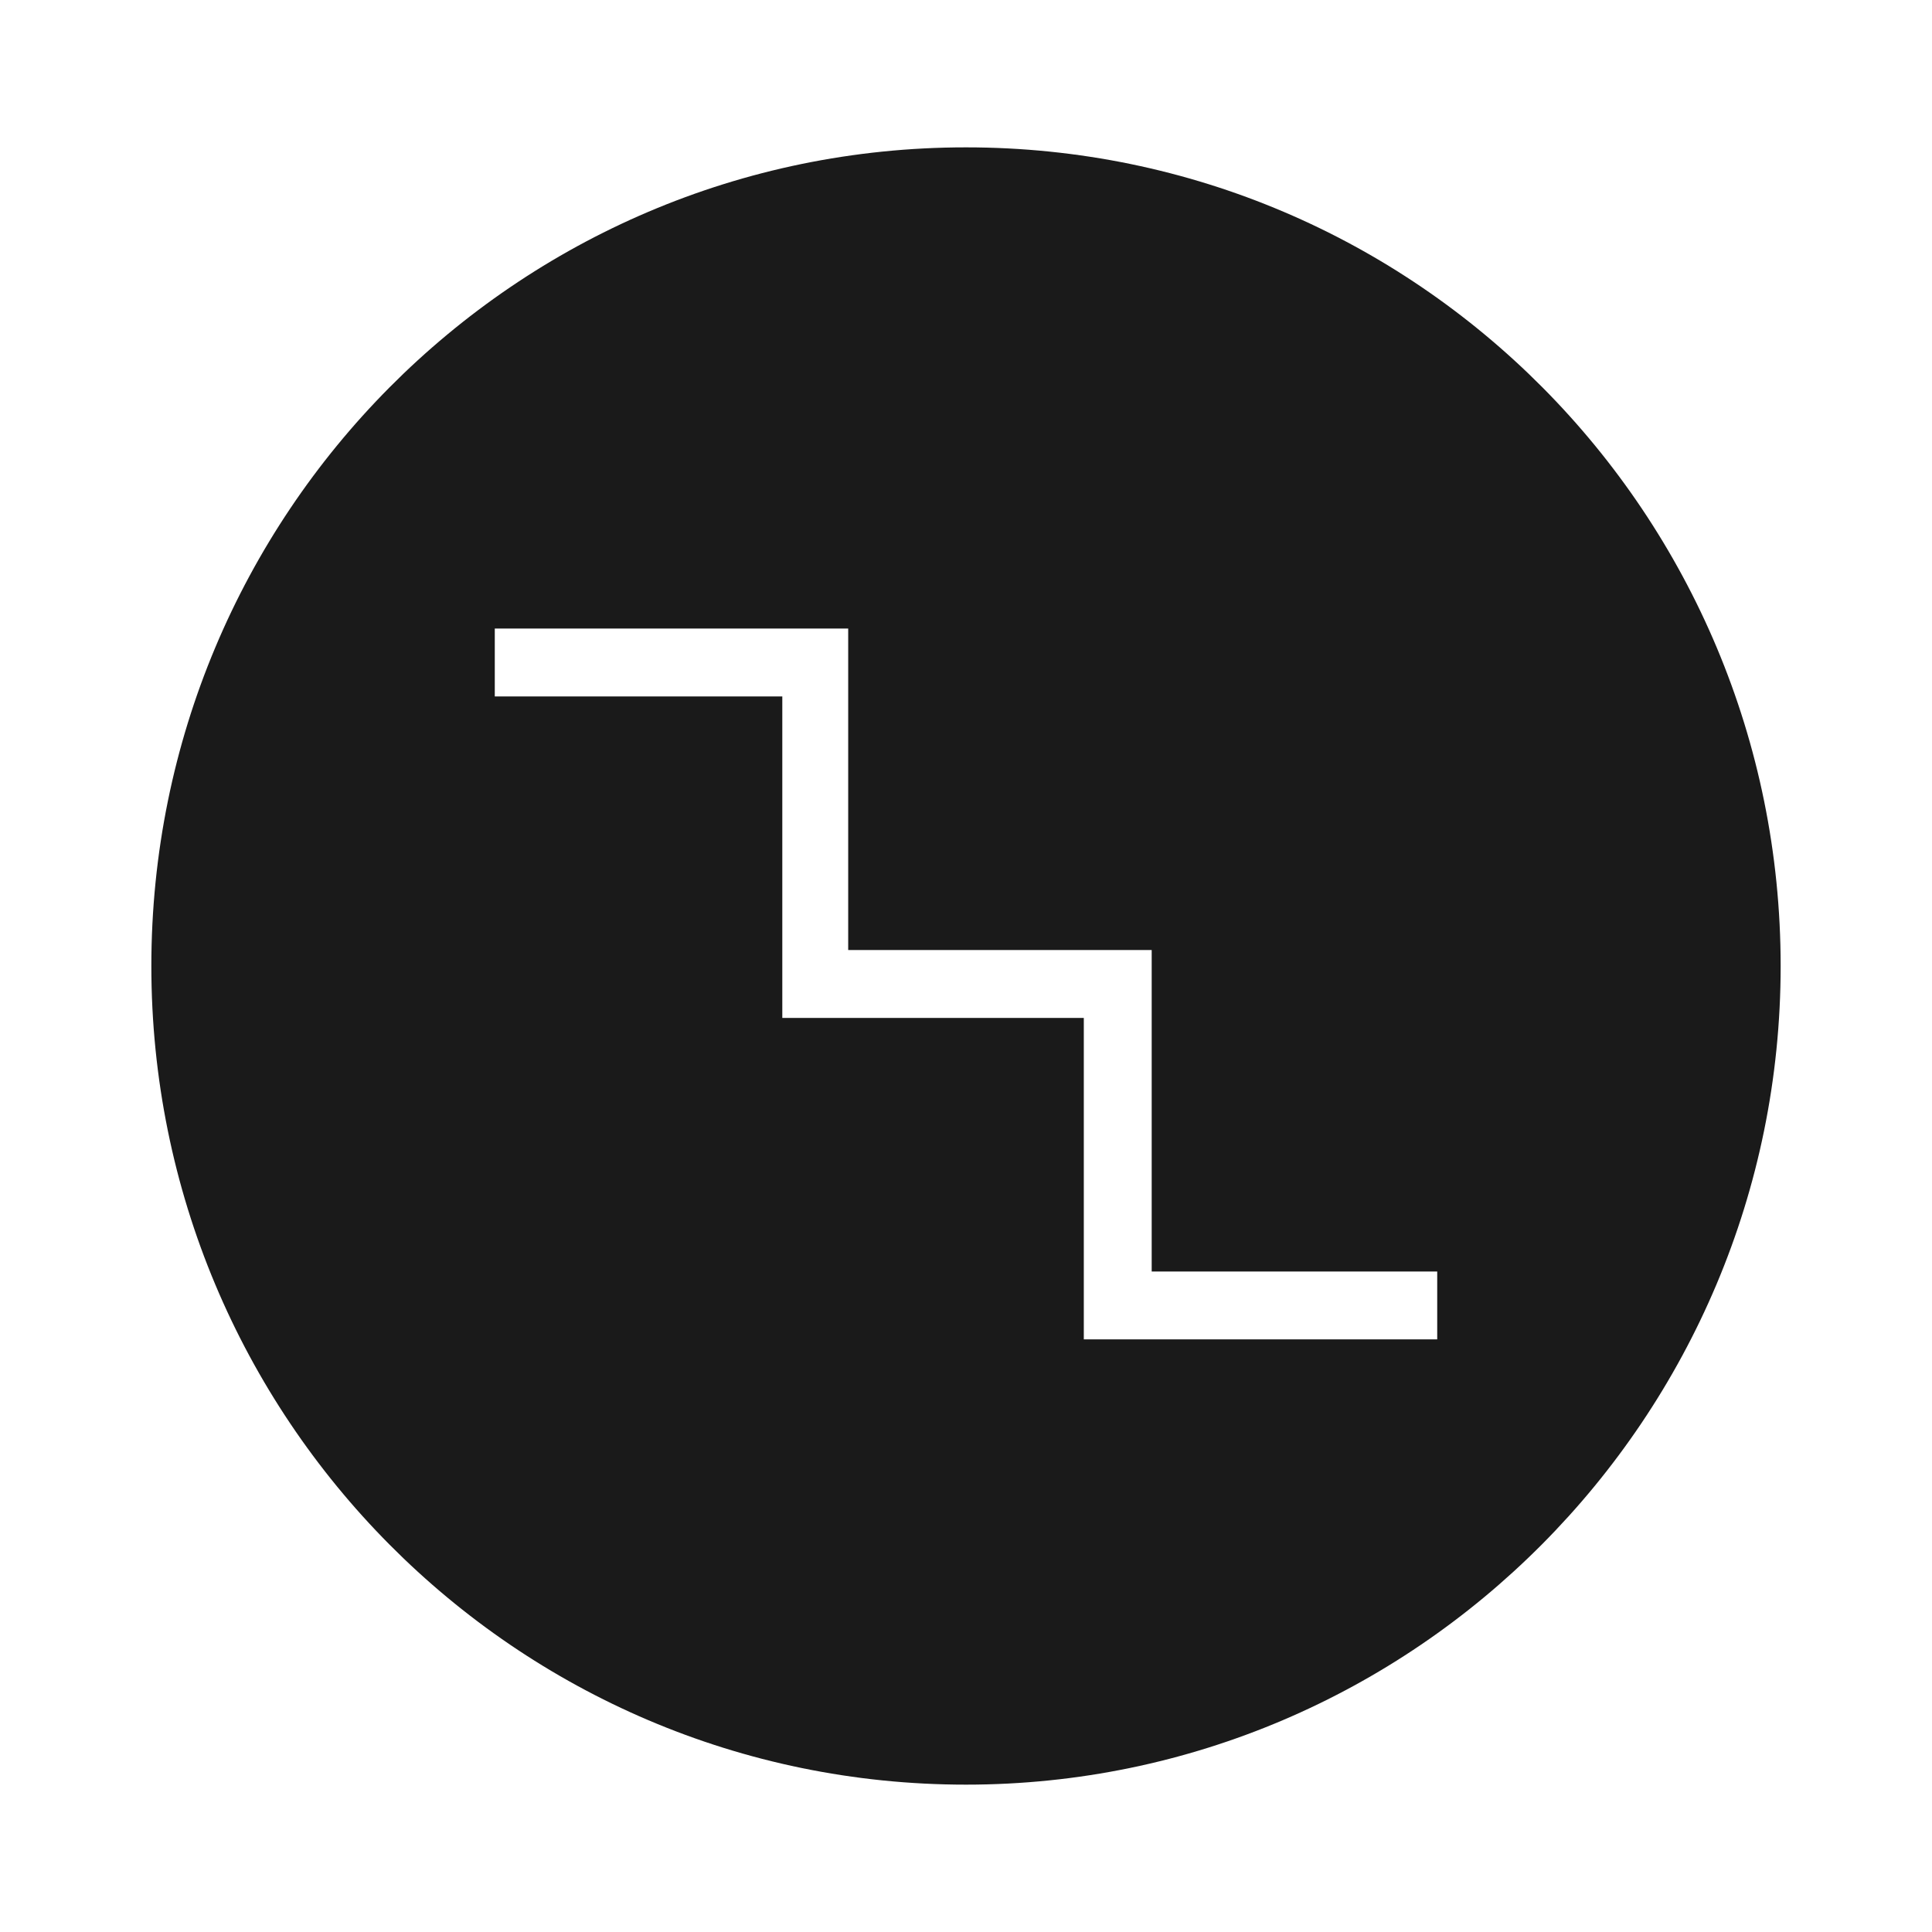
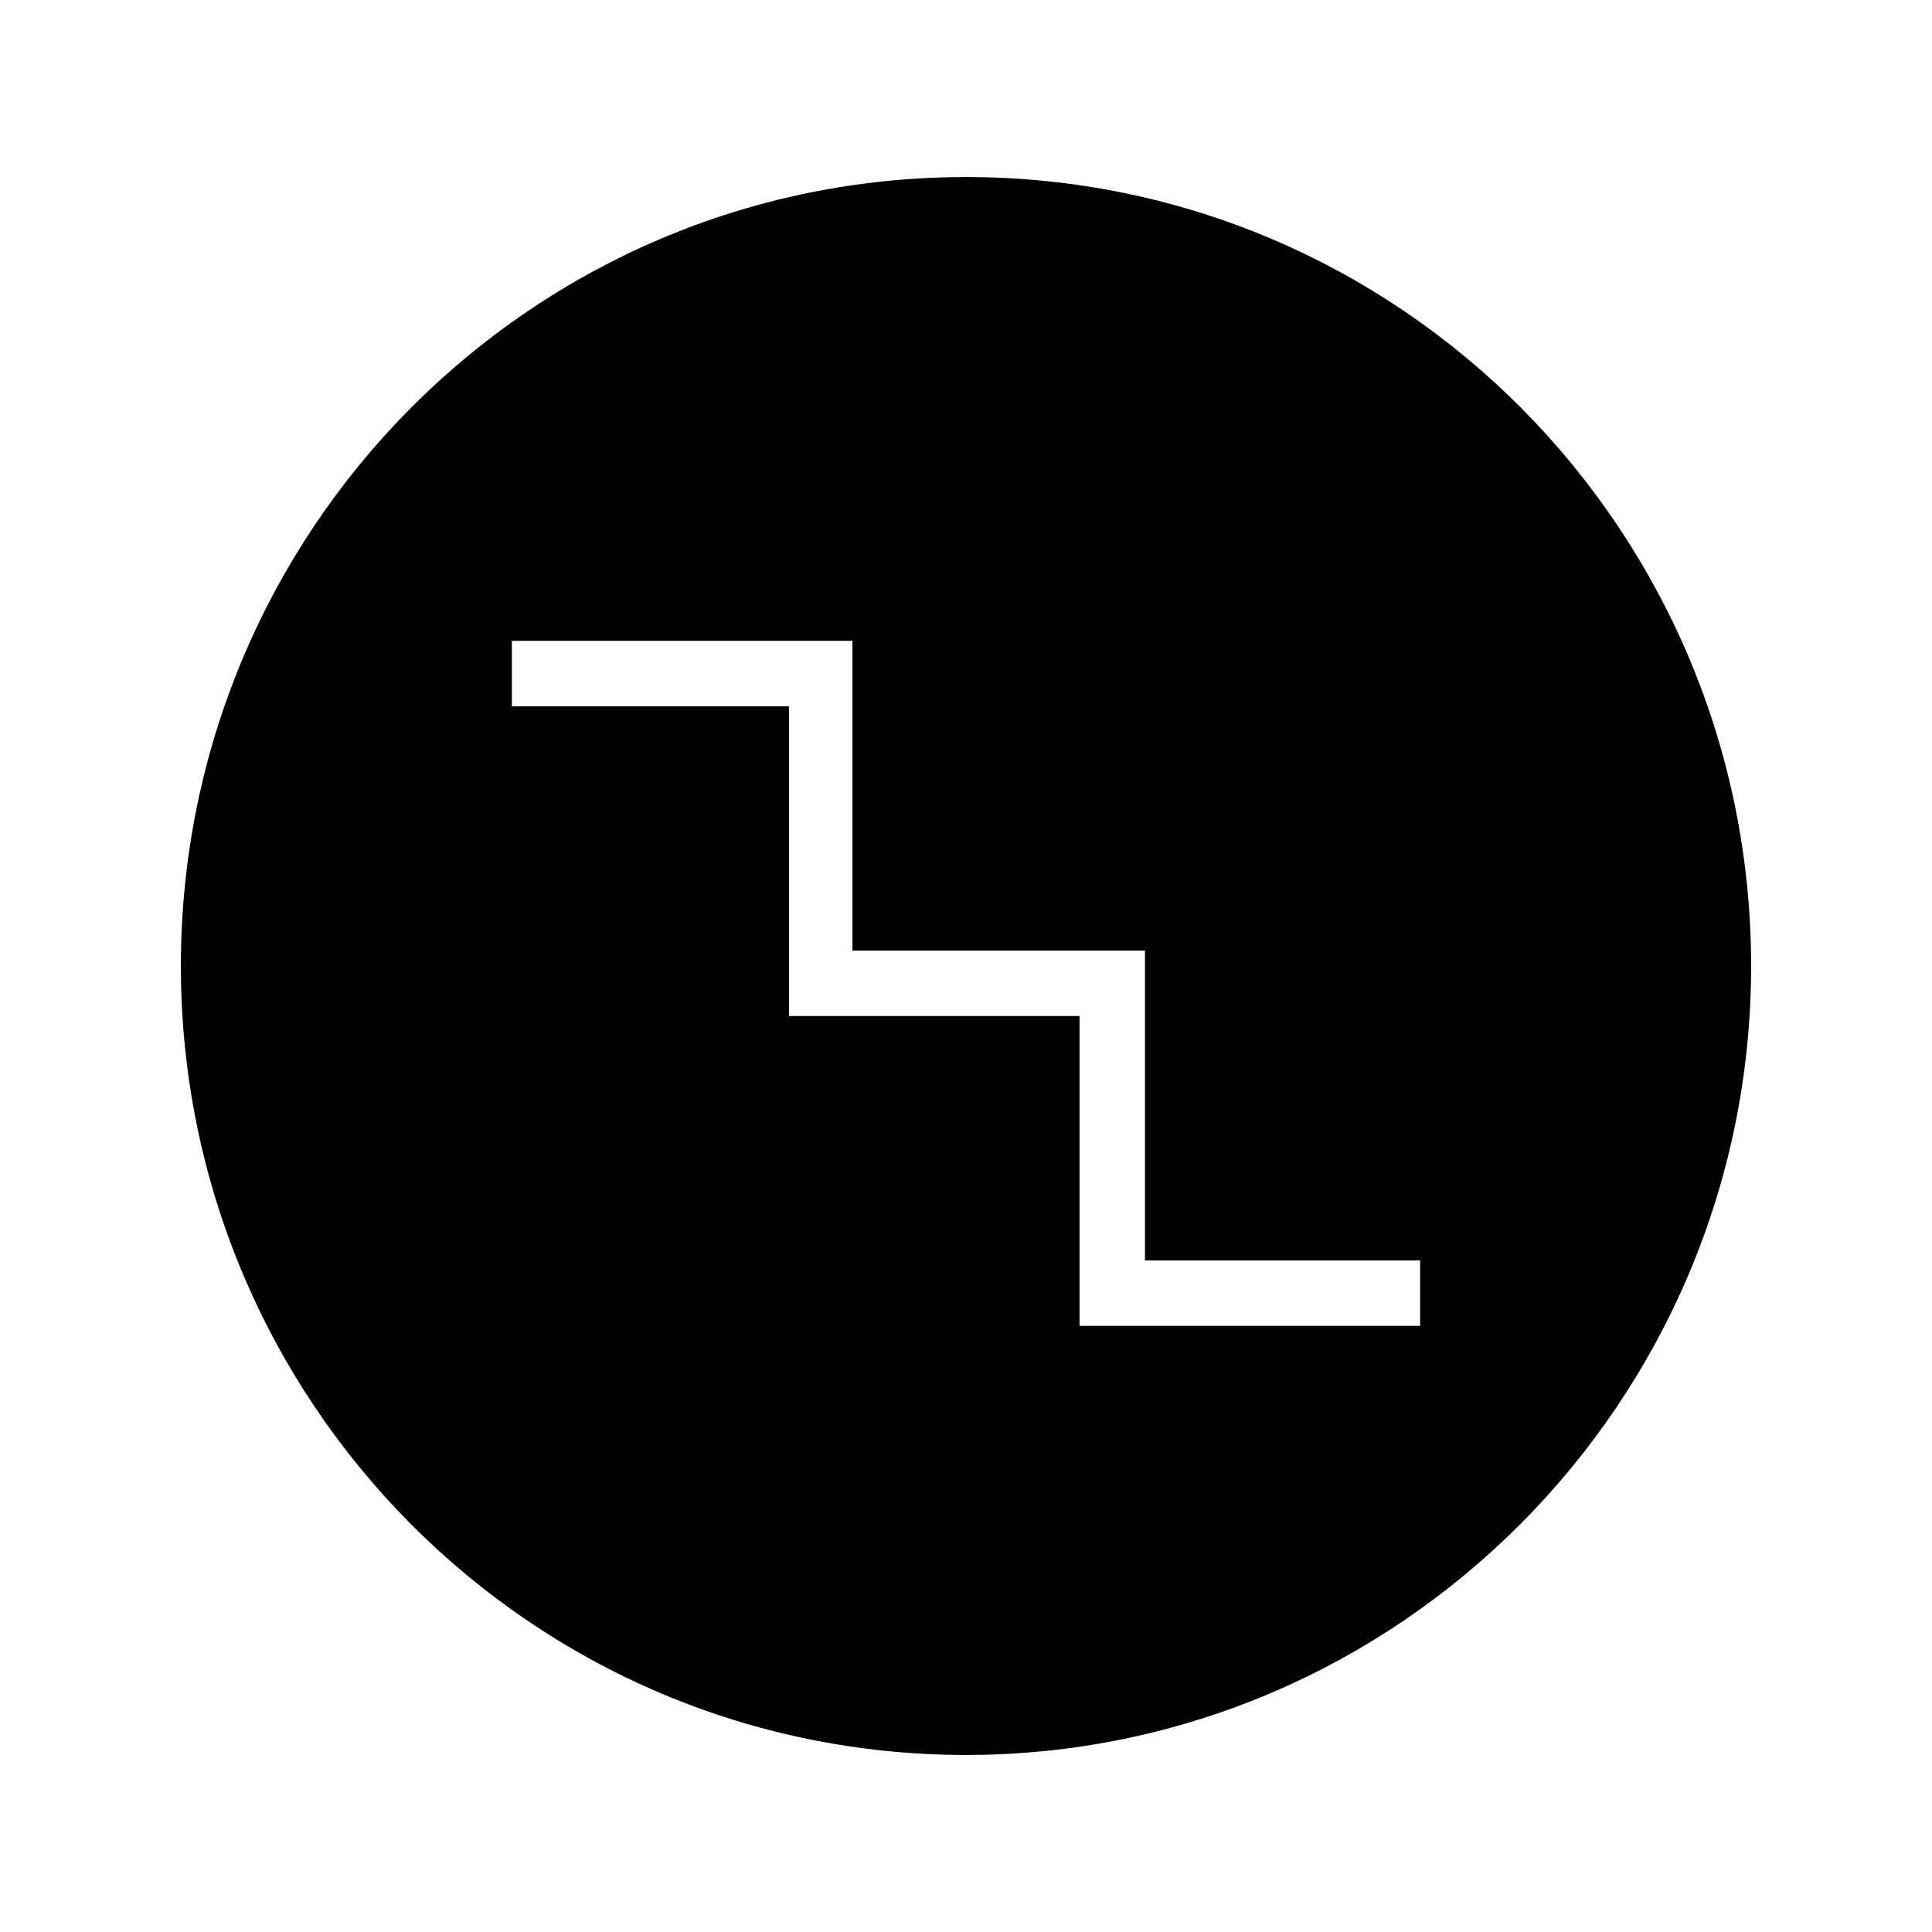
- <svg xmlns="http://www.w3.org/2000/svg" viewBox="16.2 -983.8 967.6 967.6">
-   <path transform="scale(1,-1)" d="M500 910C274 910 92 726 92 500C92 274 274 90 500 90C725 90 908 274 908 500C908 726 726 910 500 910ZM736 313H559V474H408V635H264V669H441V508H593V347H736V313Z" fill="#1a1a1a" />
+ <svg xmlns="http://www.w3.org/2000/svg" viewBox="-2 -1002 1004 1004">
+   <path transform="scale(1,-1)" d="M500 910C274 910 92 726 92 500C92 274 274 90 500 90C725 90 908 274 908 500C908 726 726 910 500 910ZM736 313H559V474H408V635H264V669H441V508H593V347H736V313Z" />
</svg>
